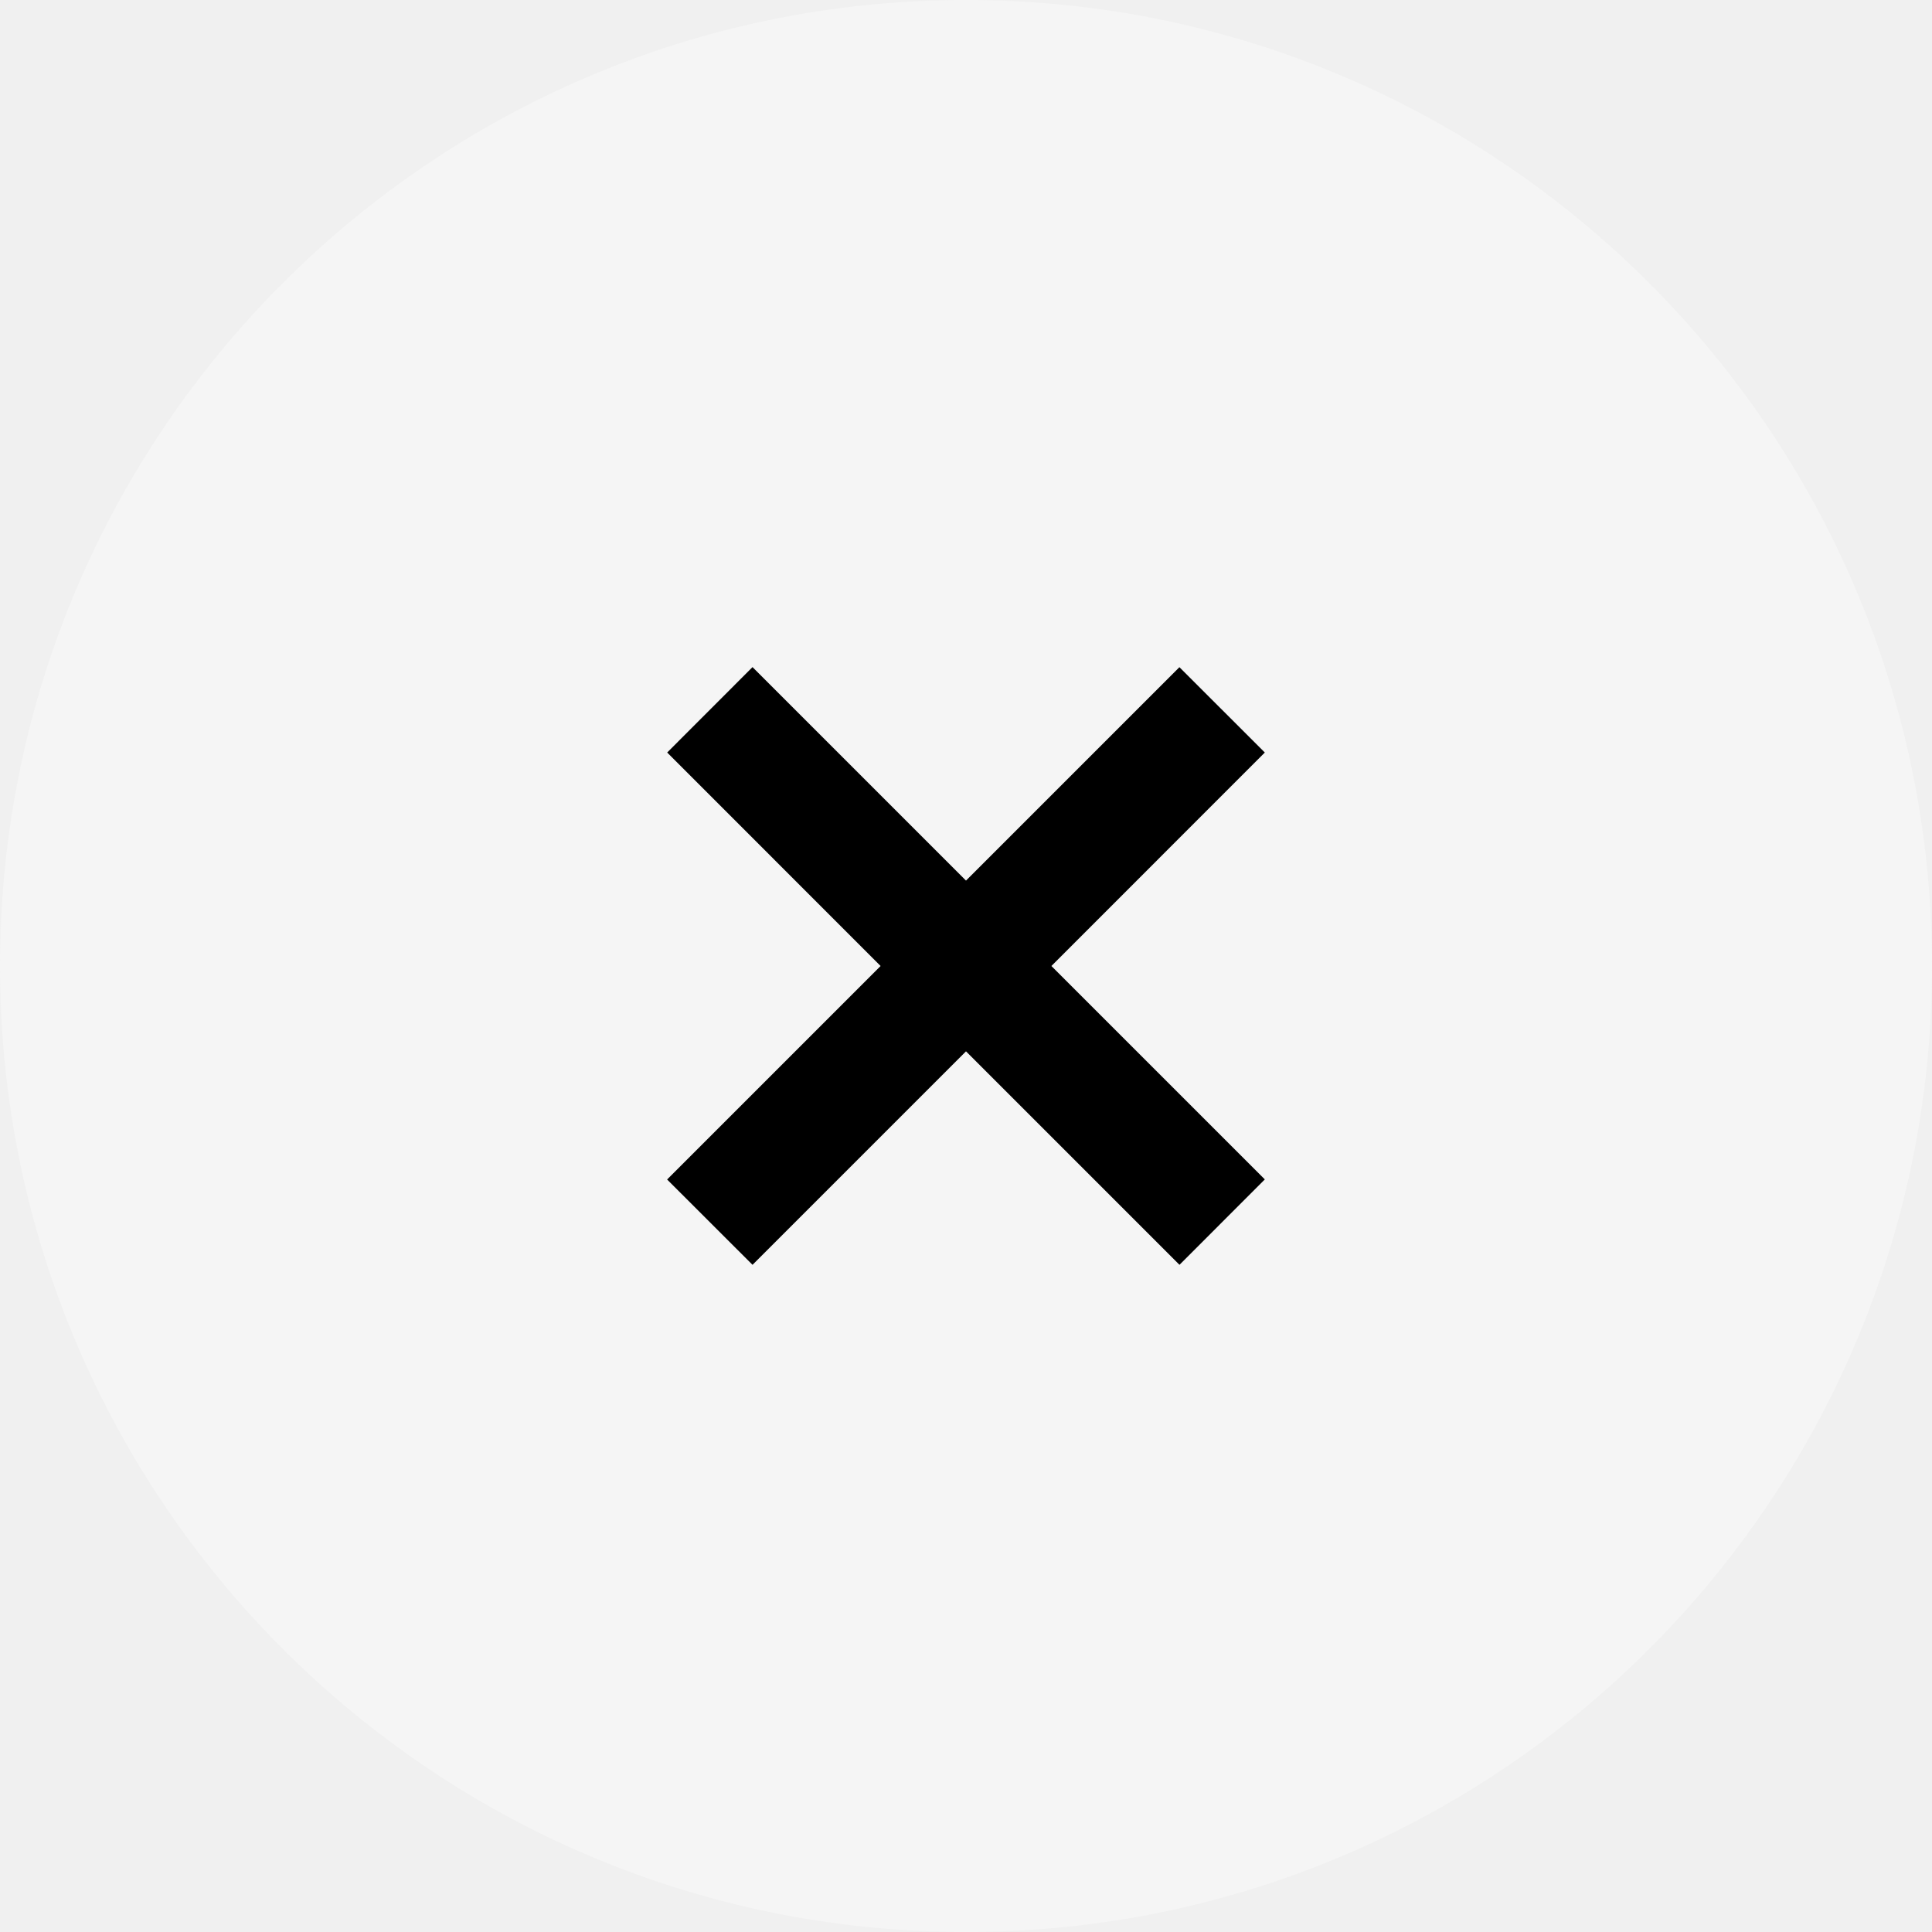
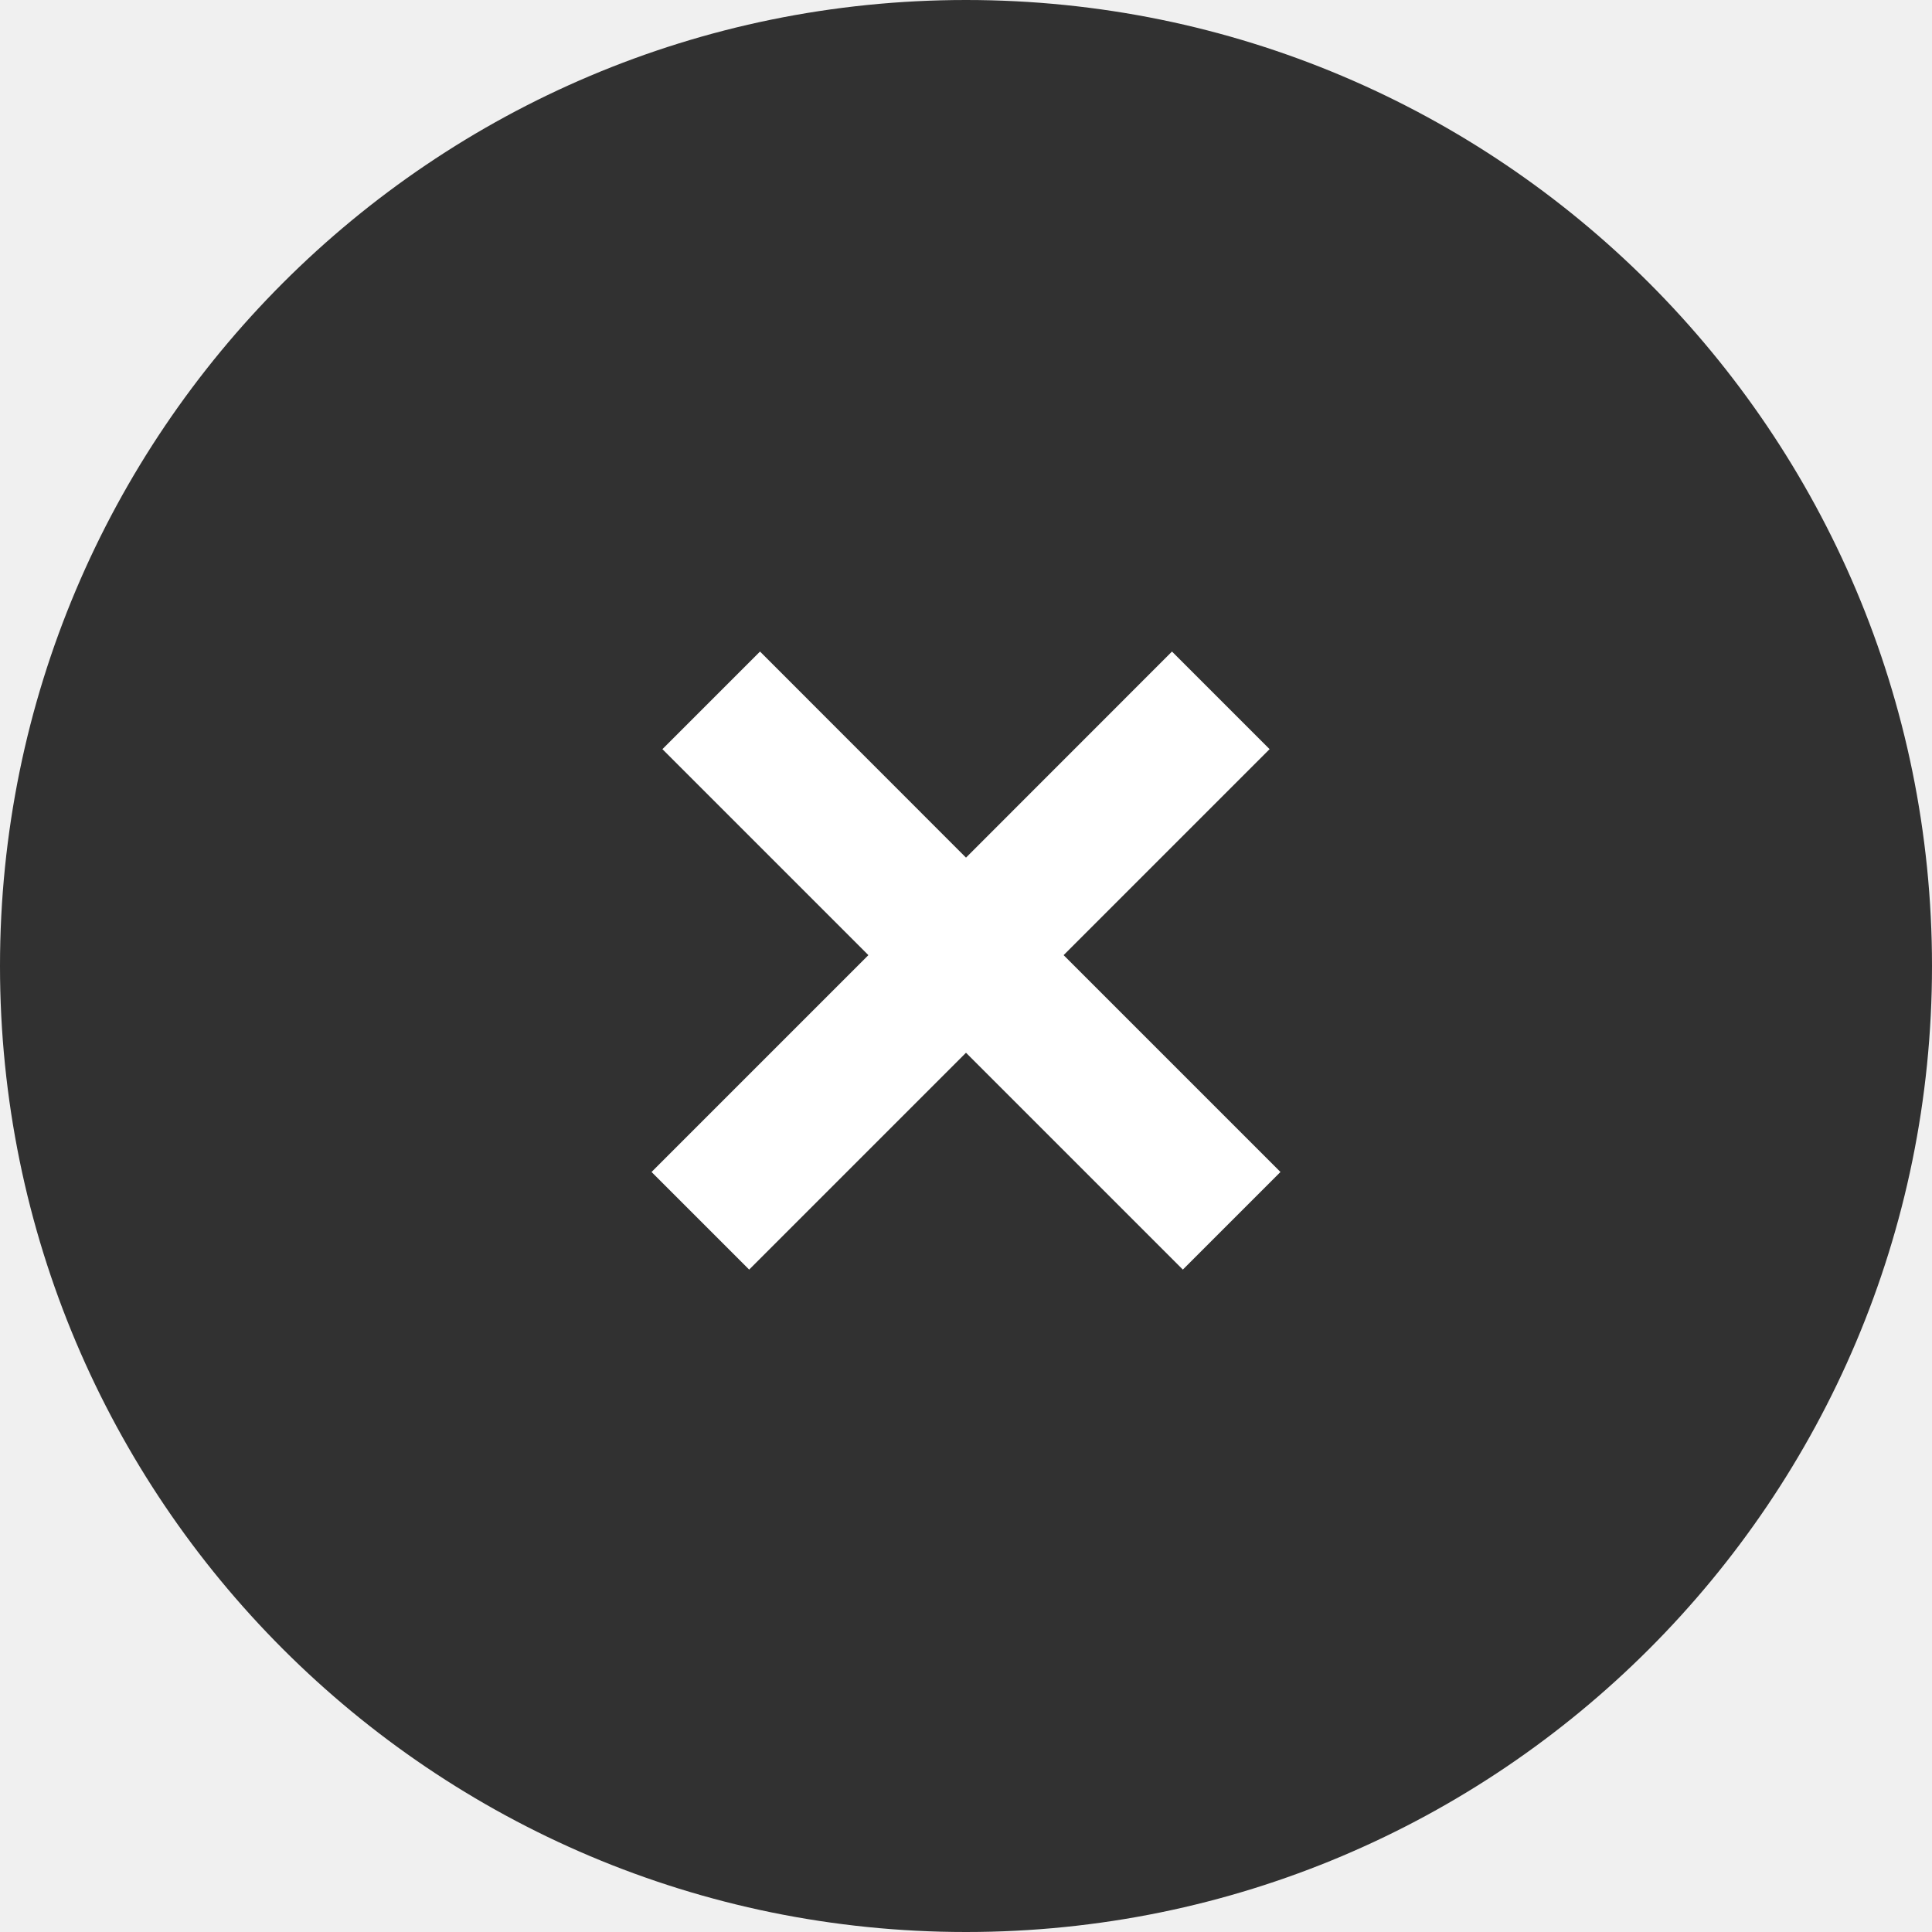
- <svg xmlns="http://www.w3.org/2000/svg" width="24" height="24" viewBox="0 0 24 24" fill="none">
-   <rect width="24" height="24" rx="12" fill="#F5F5F5" />
-   <path fill-rule="evenodd" clip-rule="evenodd" d="M12 13.06L14.652 15.712L15.712 14.651L13.061 12L15.712 9.348L14.651 8.288L12 10.939L9.348 8.287L8.288 9.348L10.939 12L8.287 14.652L9.348 15.712L12 13.06Z" fill="black" />
+ <svg xmlns="http://www.w3.org/2000/svg" width="21" height="21" viewBox="0 0 21 21" fill="none">
+   <rect width="21" height="21" rx="10.5" fill="#313131" />
+   <path fill-rule="evenodd" clip-rule="evenodd" d="M10.5 11.443L12.857 13.8L13.918 12.739L11.561 10.382L13.8 8.143L12.739 7.082L10.5 9.322L8.261 7.082L7.2 8.143L9.439 10.382L7.082 12.739L8.143 13.8L10.5 11.443Z" fill="white" />
</svg>
